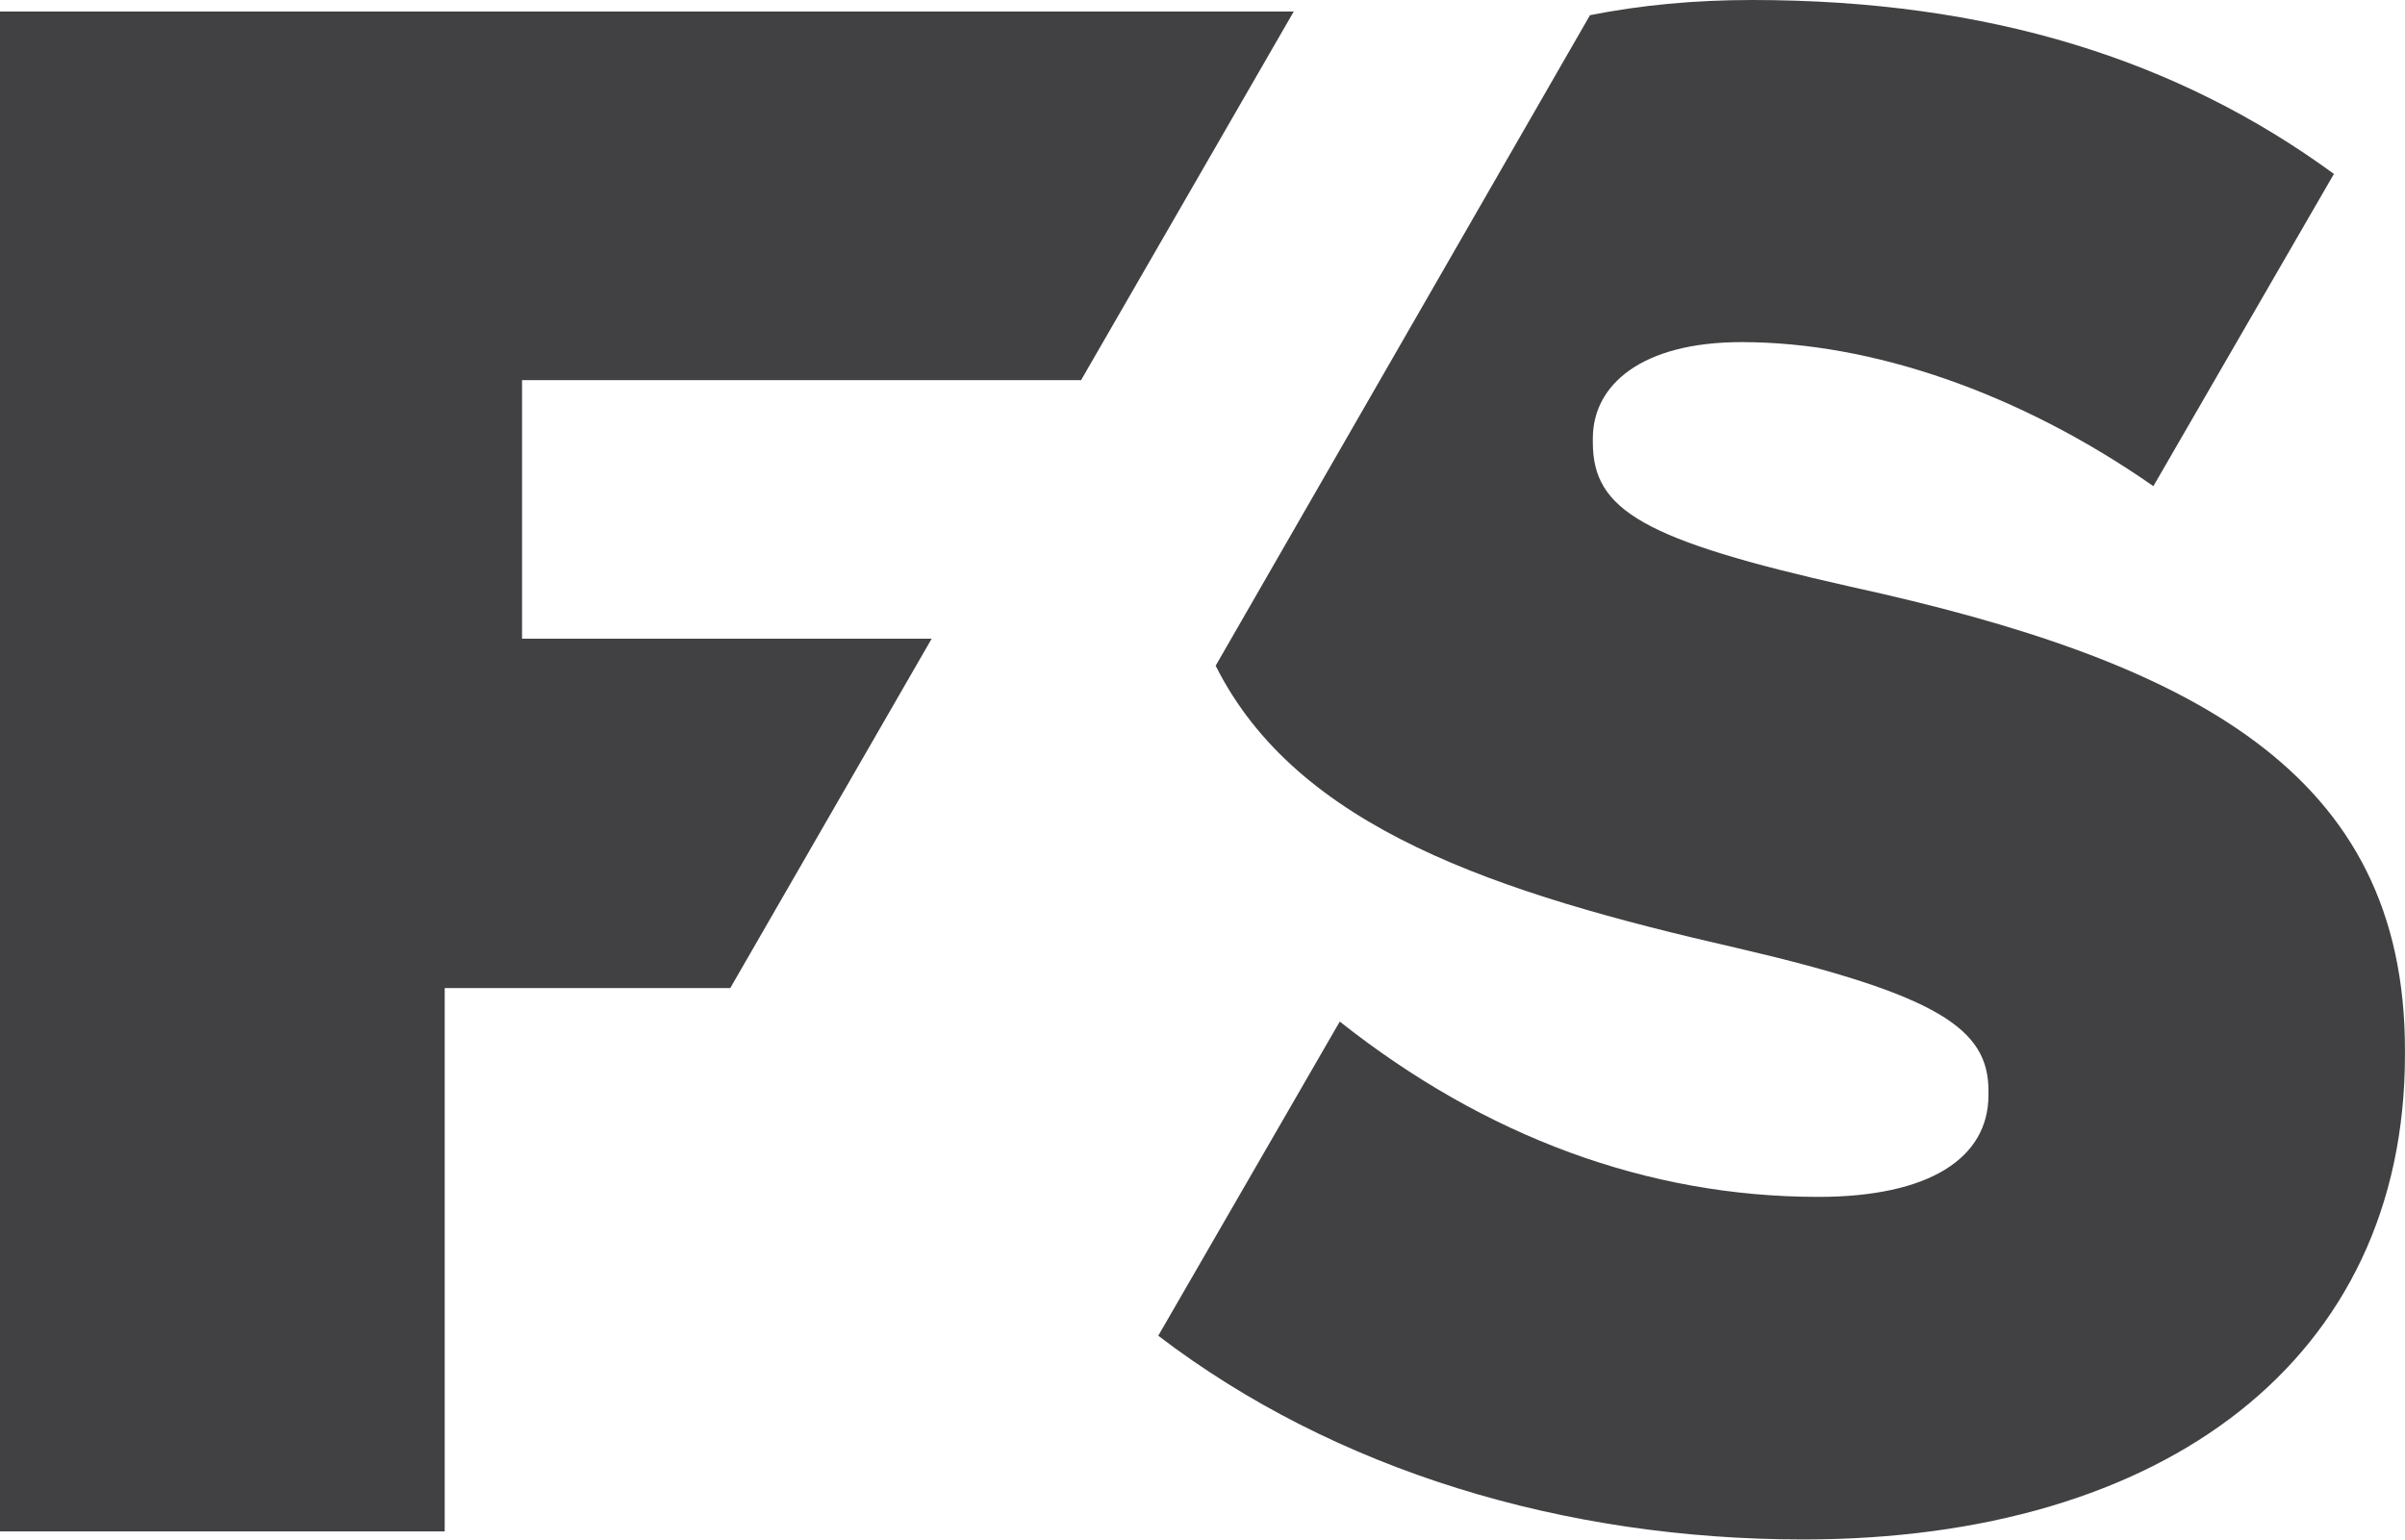
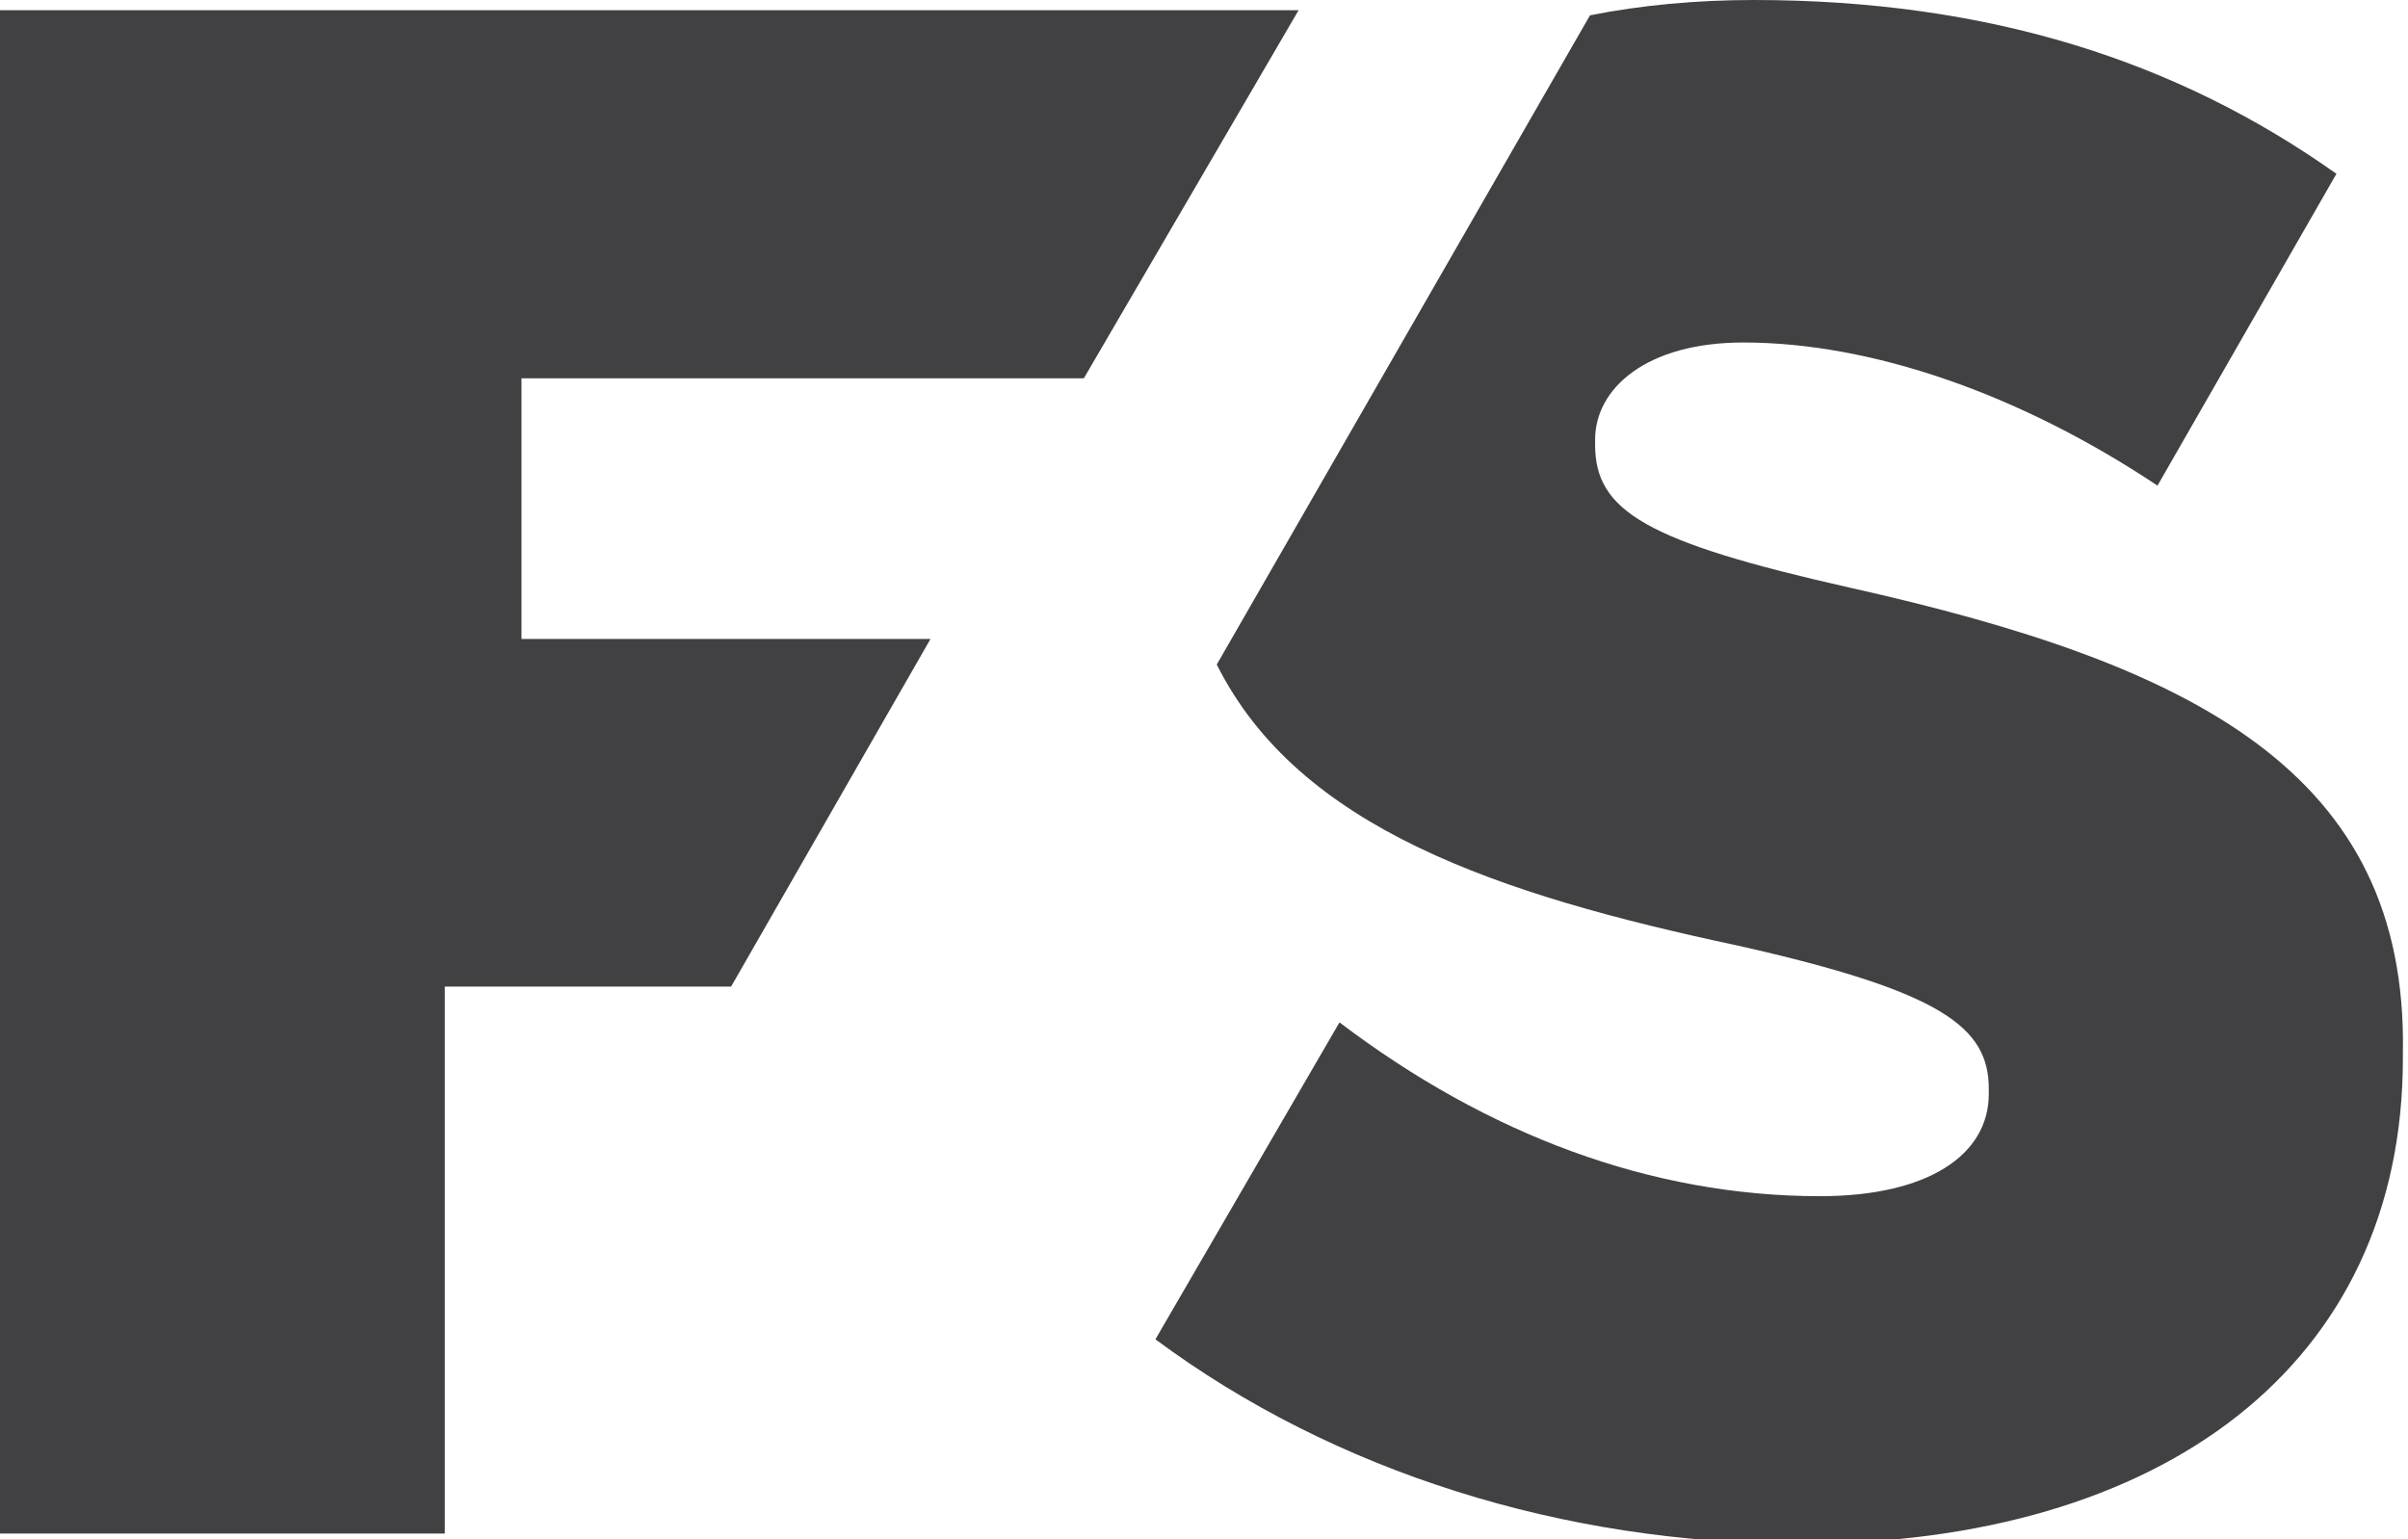
- <svg xmlns="http://www.w3.org/2000/svg" version="1.1" x="0px" y="0px" width="47.981px" height="30.715px" viewBox="0 0 47.981 30.715" enable-background="new 0 0 47.981 30.715" xml:space="preserve">
-   <g id="Layer_1">
-     <g>
-       <path fill="#414042" d="M36.911,11.704c-4.122-0.926-5.133-1.522-5.133-2.874V8.745c0-1.068,0.974-1.919,2.968-1.919    c2.59,0,5.53,1.002,8.215,2.874l3.602-6.23C43.443,1.191,39.681,0,34.954,0c-1.153,0-2.231,0.104-3.233,0.303l-7.468,12.98    c1.626,3.243,5.606,4.538,10.408,5.634c4.027,0.936,5.01,1.617,5.01,2.846v0.085c0,1.267-1.191,2.033-3.394,2.033    c-3.403,0-6.646-1.201-9.548-3.498l-3.621,6.268c3.526,2.694,8.102,4.065,12.866,4.065c7.213,0,12.006-3.602,12.006-9.671v-0.095    C47.981,15.4,43.736,13.197,36.911,11.704z" />
-       <path fill="#414042" d="M21.568,7.585l4.243-7.355H0v30.325h8.872v-10.84h5.697l4.018-6.971h-8.172V7.585H21.568z" />
-     </g>
+ <svg xmlns="http://www.w3.org/2000/svg" version="1.1" id="Layer_1" x="0px" y="0px" viewBox="0 0 47.1 30.1" enable-background="new 0 0 47.1 30.1" xml:space="preserve">
+   <g>
+     <path fill="#414042" d="M36.2,11.5c-4-0.9-5-1.5-5-2.8V8.6c0-1,1-1.9,2.9-1.9c2.5,0,5.4,1,8.1,2.8l3.5-6.1C42.6,1.2,38.9,0,34.3,0   c-1.1,0-2.2,0.1-3.2,0.3L23.8,13c1.6,3.2,5.5,4.5,10.2,5.5c4,0.9,4.9,1.6,4.9,2.8v0.1c0,1.2-1.2,2-3.3,2c-3.3,0-6.5-1.2-9.4-3.4   l-3.6,6.2c3.5,2.6,8,4,12.6,4c7.1,0,11.8-3.5,11.8-9.5v-0.1C47.1,15.1,42.9,13,36.2,11.5z" />
+     <path fill="#414042" d="M21.2,7.4l4.2-7.2H0V30h8.7V19.3h5.6l3.9-6.8h-8V7.4H21.2z" />
  </g>
-   <g id="guides" display="none">
- </g>
</svg>
